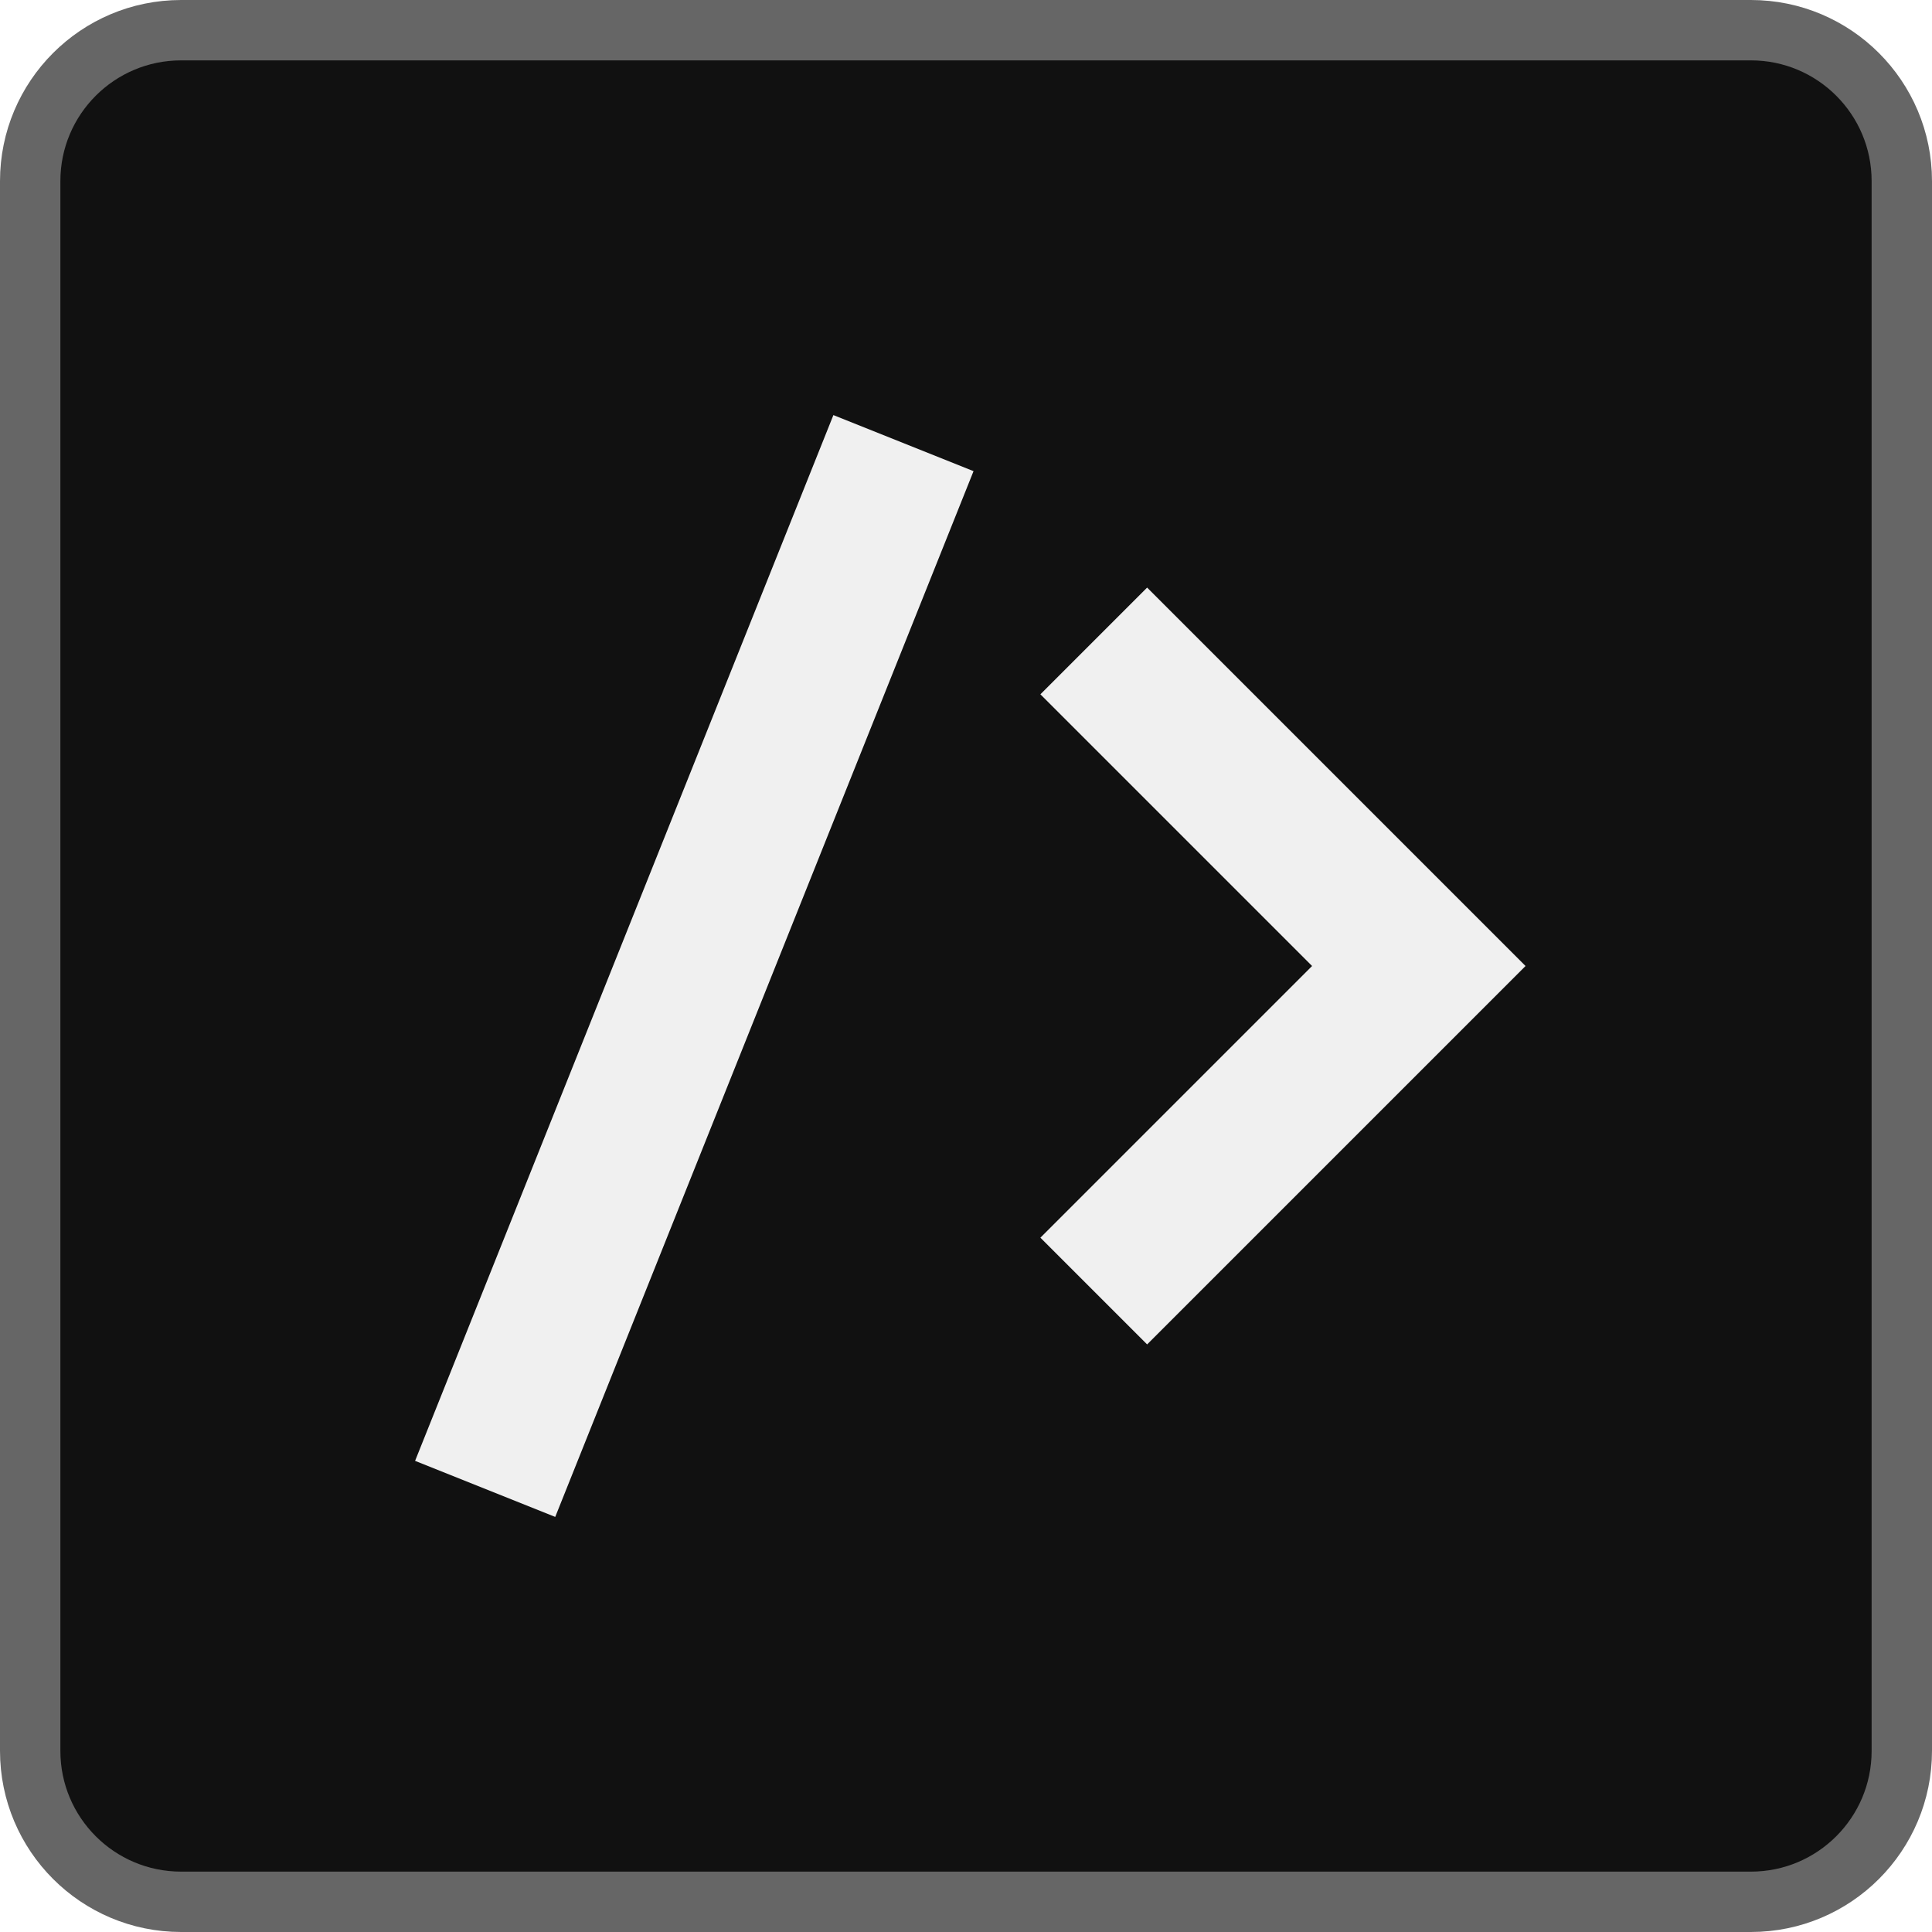
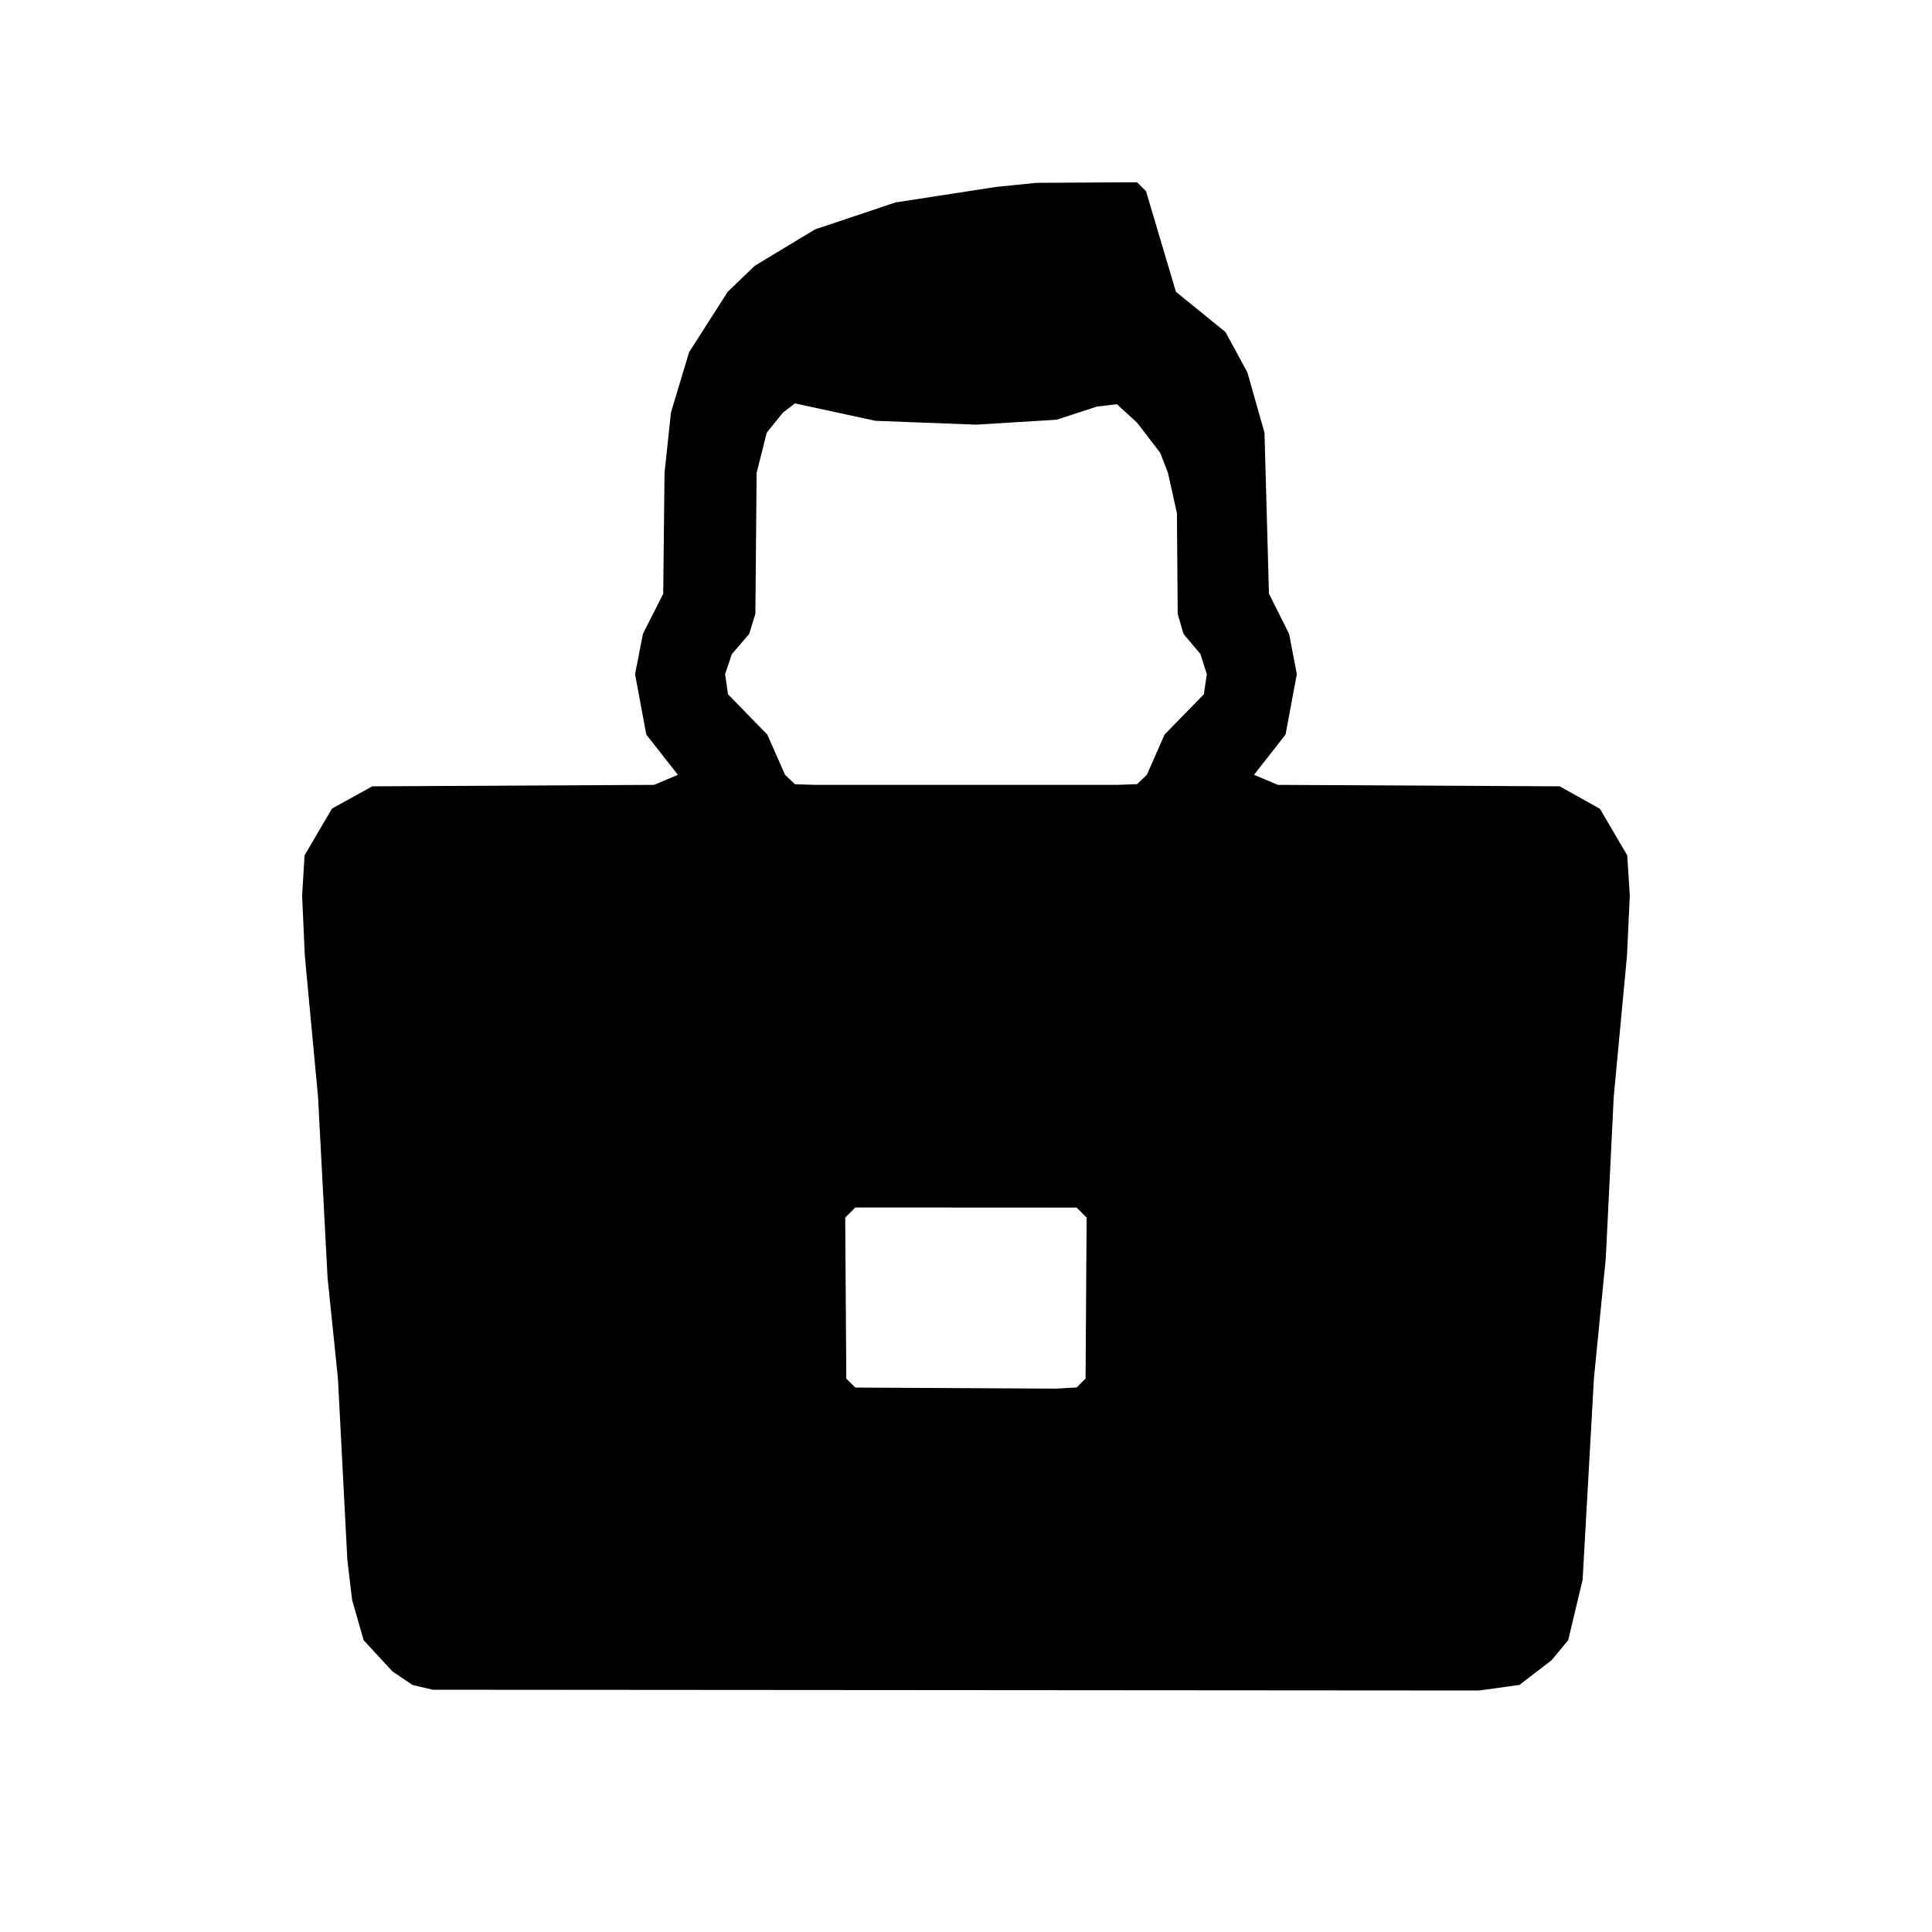
- <svg xmlns="http://www.w3.org/2000/svg" viewBox="0 0 64 64">
-   <rect x="1" y="1" width="62" height="62" rx="5" fill="#111111" stroke="#666666" stroke-width="2" />
-   <g fill="none" stroke="#f0f0f0" stroke-width="5" stroke-linecap="square" stroke-linejoin="miter">
-     <path d="M29 17 17 47M38 23l9 9-9 9" />
-   </g>
+ <svg xmlns="http://www.w3.org/2000/svg" width="96" height="96" viewBox="0 0 96 96">
+   <path transform="translate(.5 .5)" fill="#000000" fill-rule="evenodd" d="M 75 83.223 L 73 83.5 L 21 83.462 L 20 83.227 L 19 82.551 L 17.568 81 L 16.996 79 L 16.759 77 L 16.292 68 L 15.777 63 L 15.303 54 L 14.647 47 L 14.512 44 L 14.634 42 L 16 39.675 L 18 38.572 L 32 38.5 L 33.185 38 L 31.613 36 L 31.056 33 L 31.446 31 L 32.455 29 L 32.52 23 L 32.839 20 L 33.741 17 L 35.66 14 L 37 12.709 L 40 10.898 L 44 9.559 L 49 8.787 L 51 8.585 L 56 8.557 L 56.445 9 L 57.931 14 L 60.396 16 L 61.48 18 L 62.332 21 L 62.554 29 L 63.556 31 L 63.938 33 L 63.378 36 L 61.81 38 L 63 38.5 L 77 38.572 L 79 39.689 L 80.356 42 L 80.484 44 L 80.343 47 L 79.685 54 L 79.292 62 L 78.701 68 L 78.139 78 L 77.422 81 L 76.593 82 Z M 56.487 38 L 57.366 36 L 59.318 34 L 59.467 33 L 59.15 32 L 58.308 31 L 58.019 30 L 57.981 25 L 57.536 23 L 57.15 22 L 56 20.503 L 55 19.585 L 54 19.704 L 52 20.356 L 48 20.601 L 43 20.41 L 39 19.545 L 38.405 20 L 37.598 21 L 37.096 23 L 37.034 30 L 36.726 31 L 35.867 32 L 35.529 33 L 35.675 34 L 37.626 36 L 38.509 38 L 39 38.467 L 40 38.5 L 55 38.5 L 56 38.464 Z M 53.441 68 L 53.494 60 L 53 59.506 L 42 59.5 L 41.498 60 L 41.552 68 L 42 68.448 L 52 68.5 L 53 68.441 Z" />
</svg>
